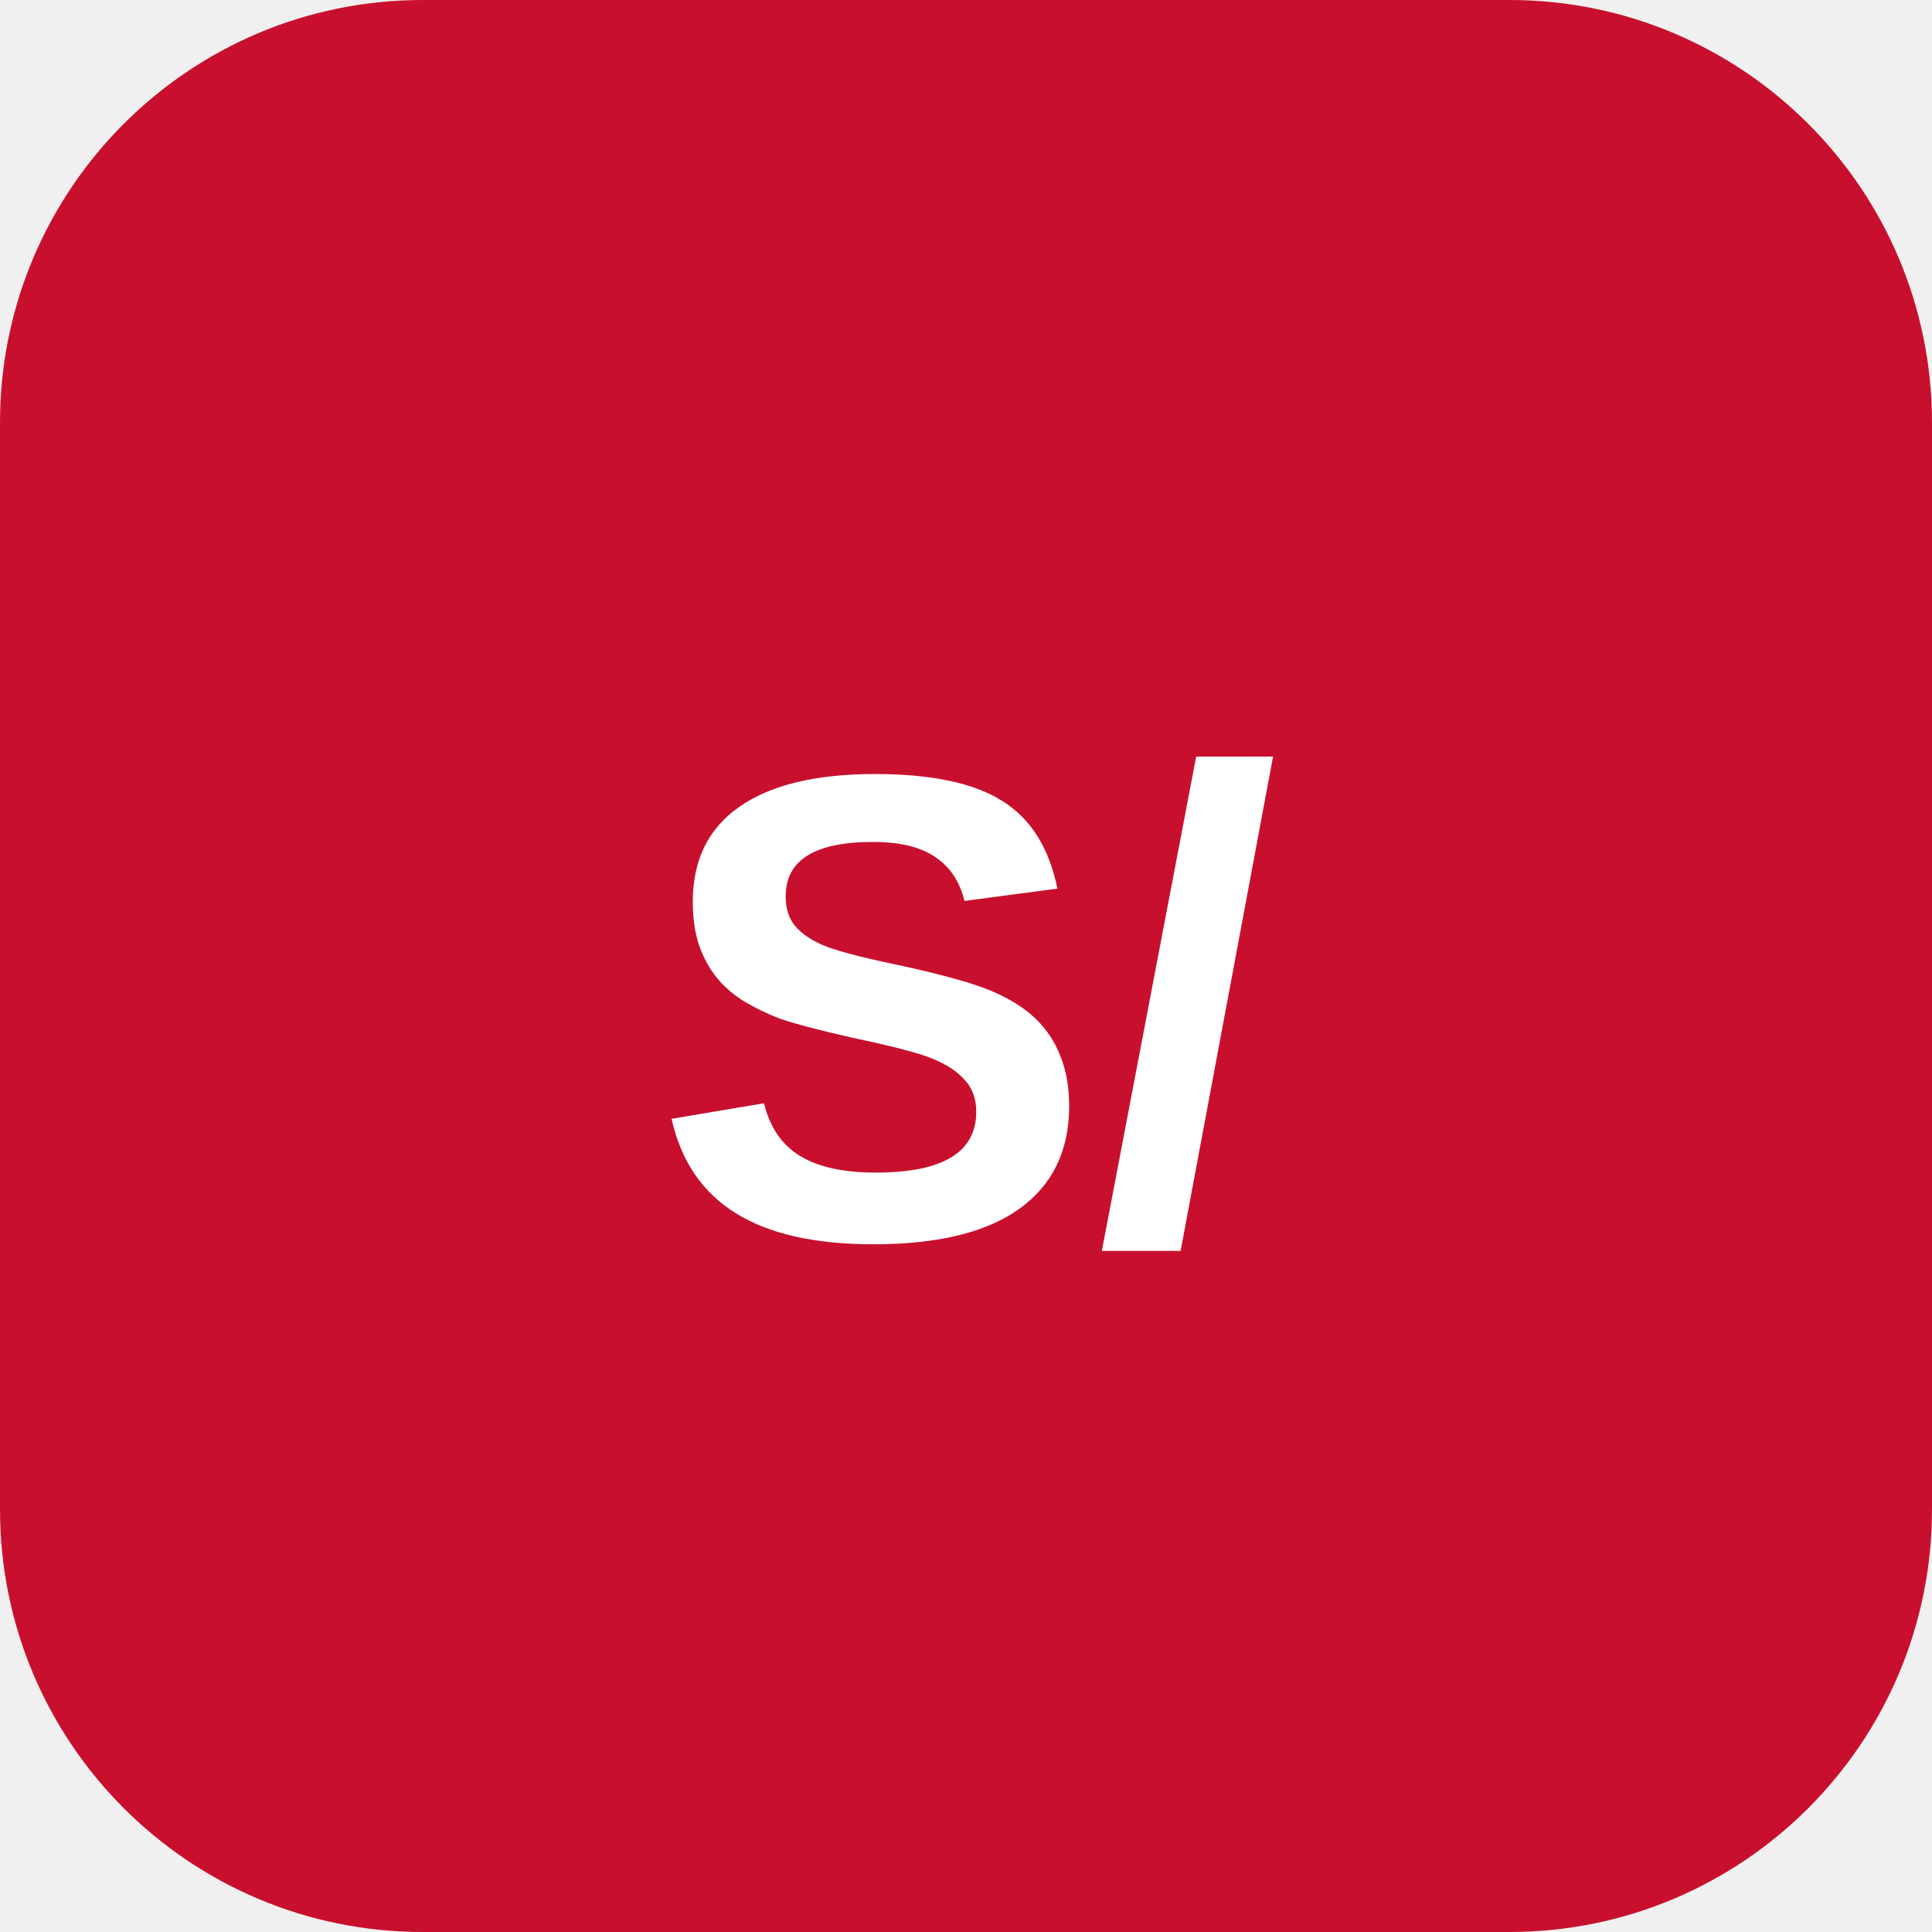
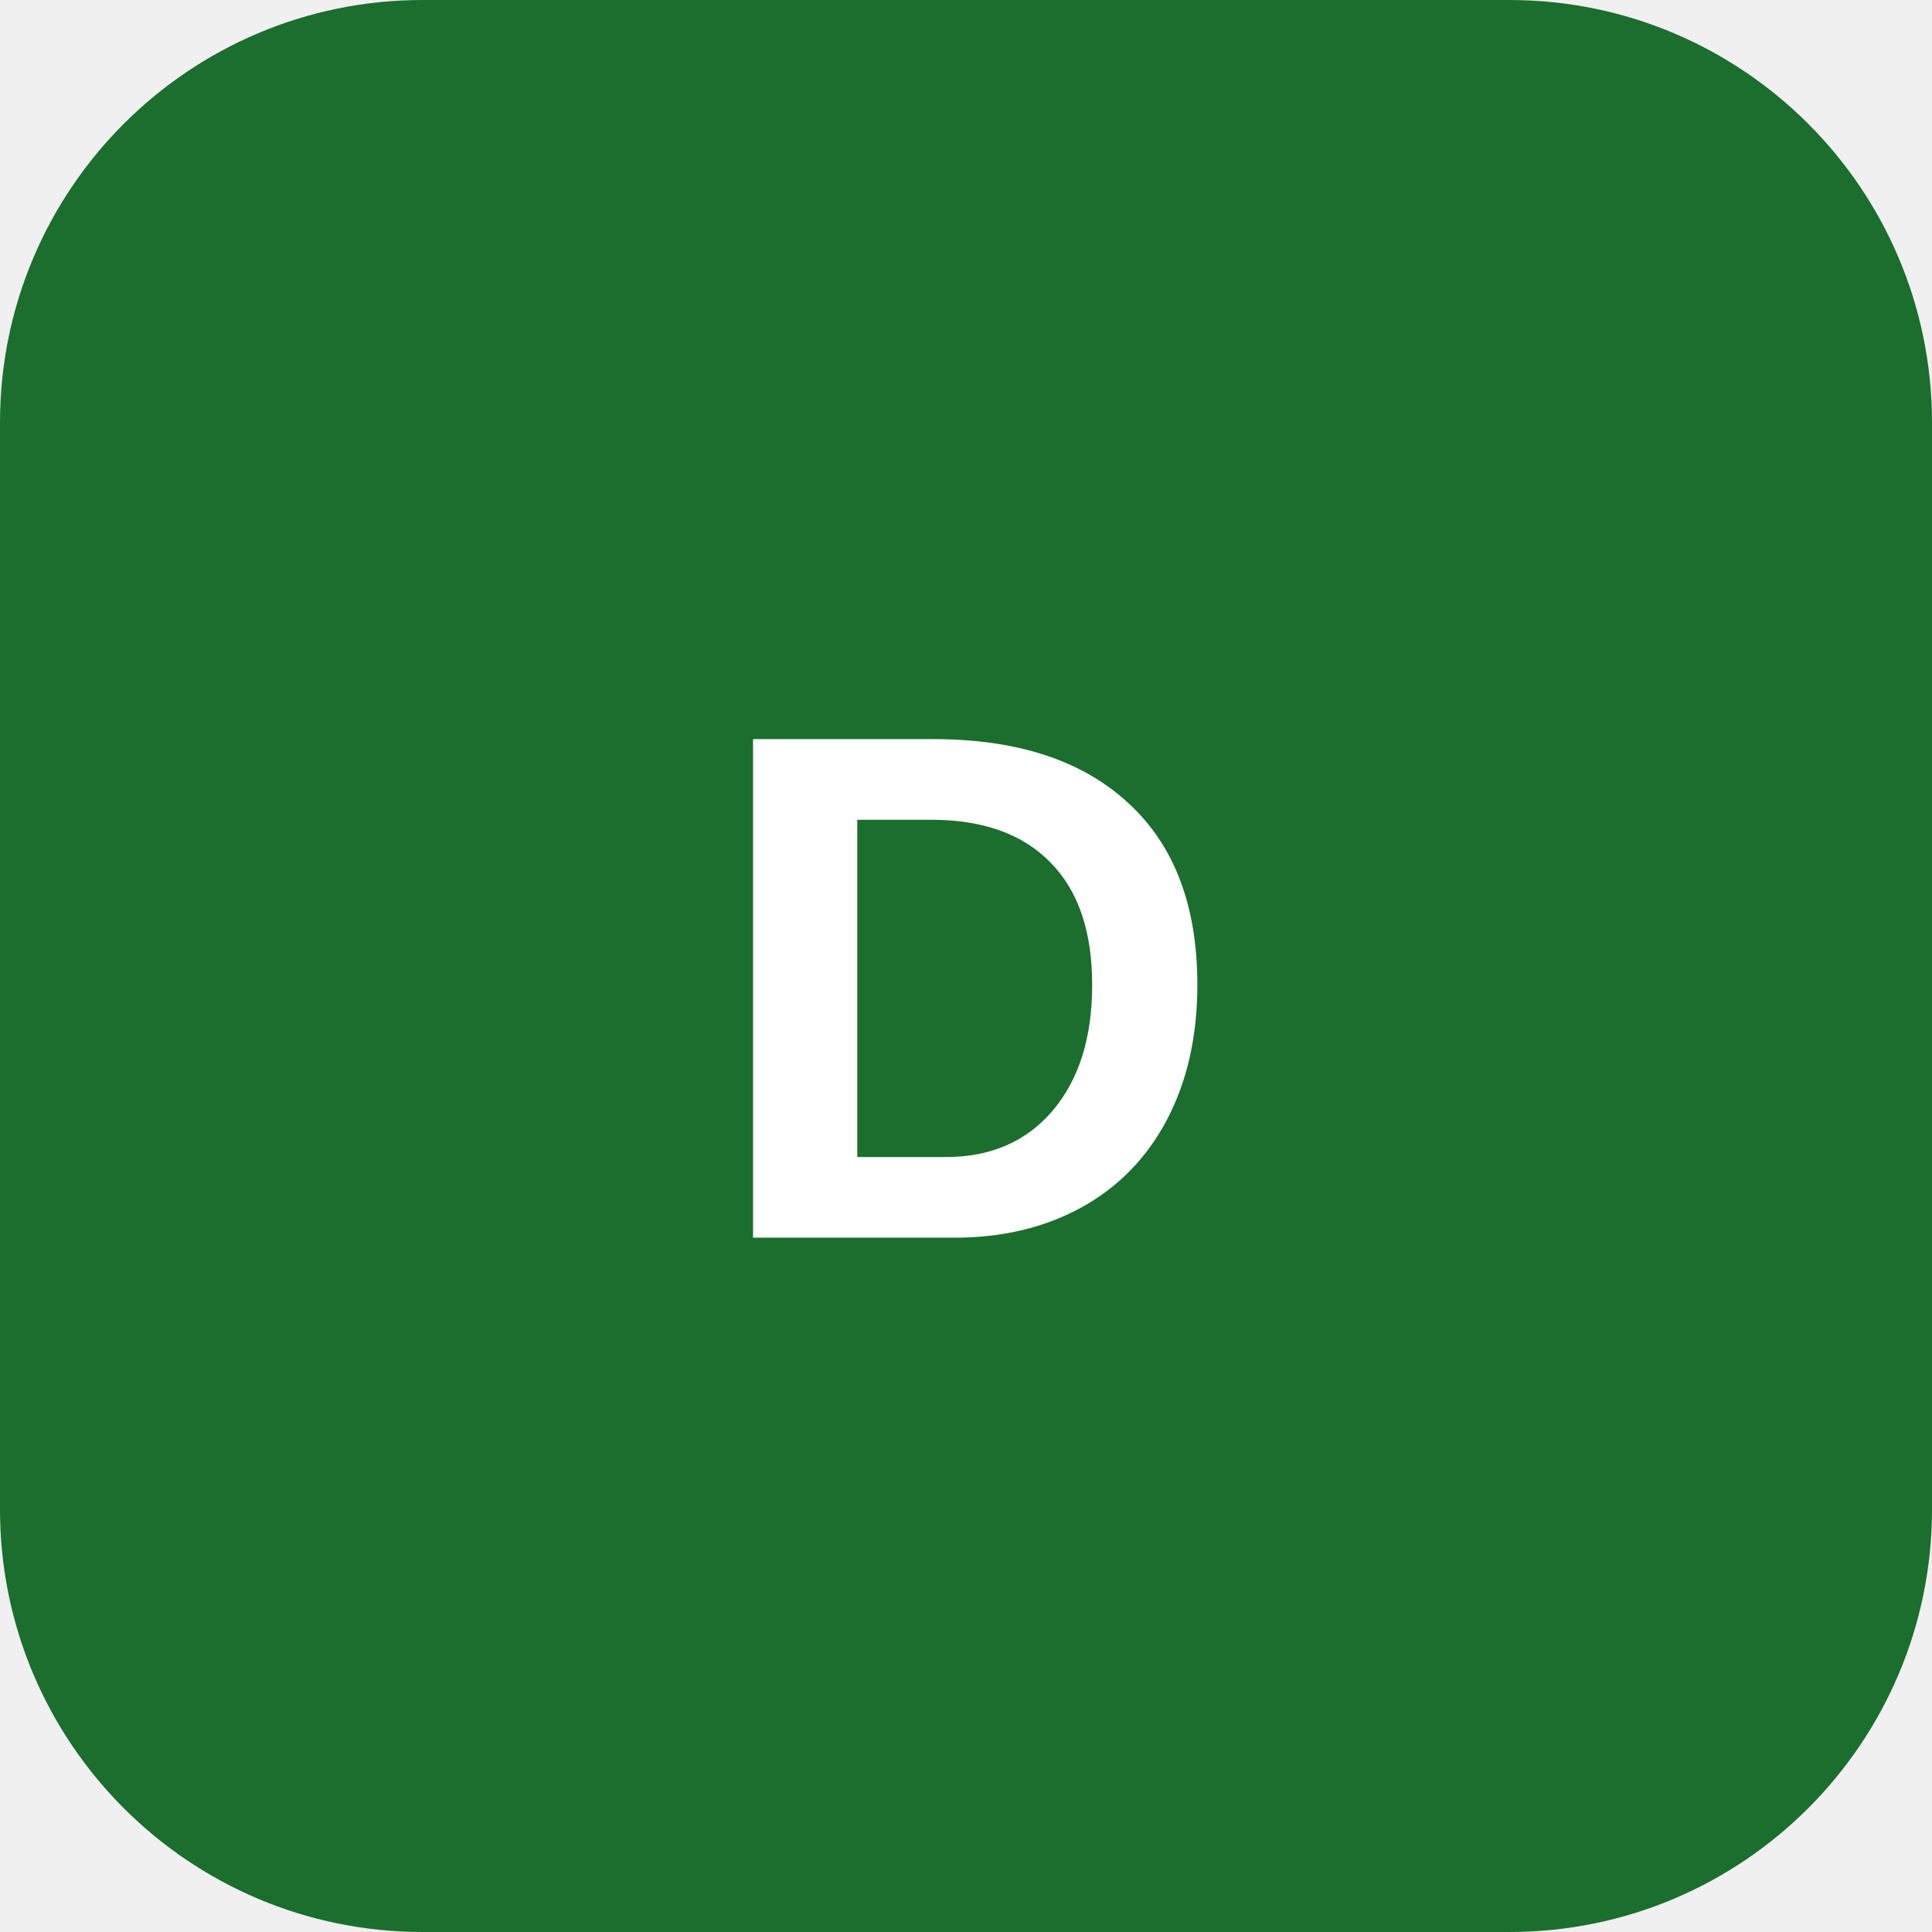
<svg xmlns="http://www.w3.org/2000/svg" viewBox="0 0 64 64">
-   <rect width="64" height="64" rx="14" fill="#c8102e" />
-   <text x="32" y="41" font-family="Arial" font-size="22" font-weight="700" fill="#fff" text-anchor="middle">S/</text>
+   <rect width="64" height="64" rx="14" fill="#1B6E2E" />
+   <text x="32" y="41" font-family="Arial" font-size="24" font-weight="700" fill="#fff" text-anchor="middle">D</text>
</svg>
